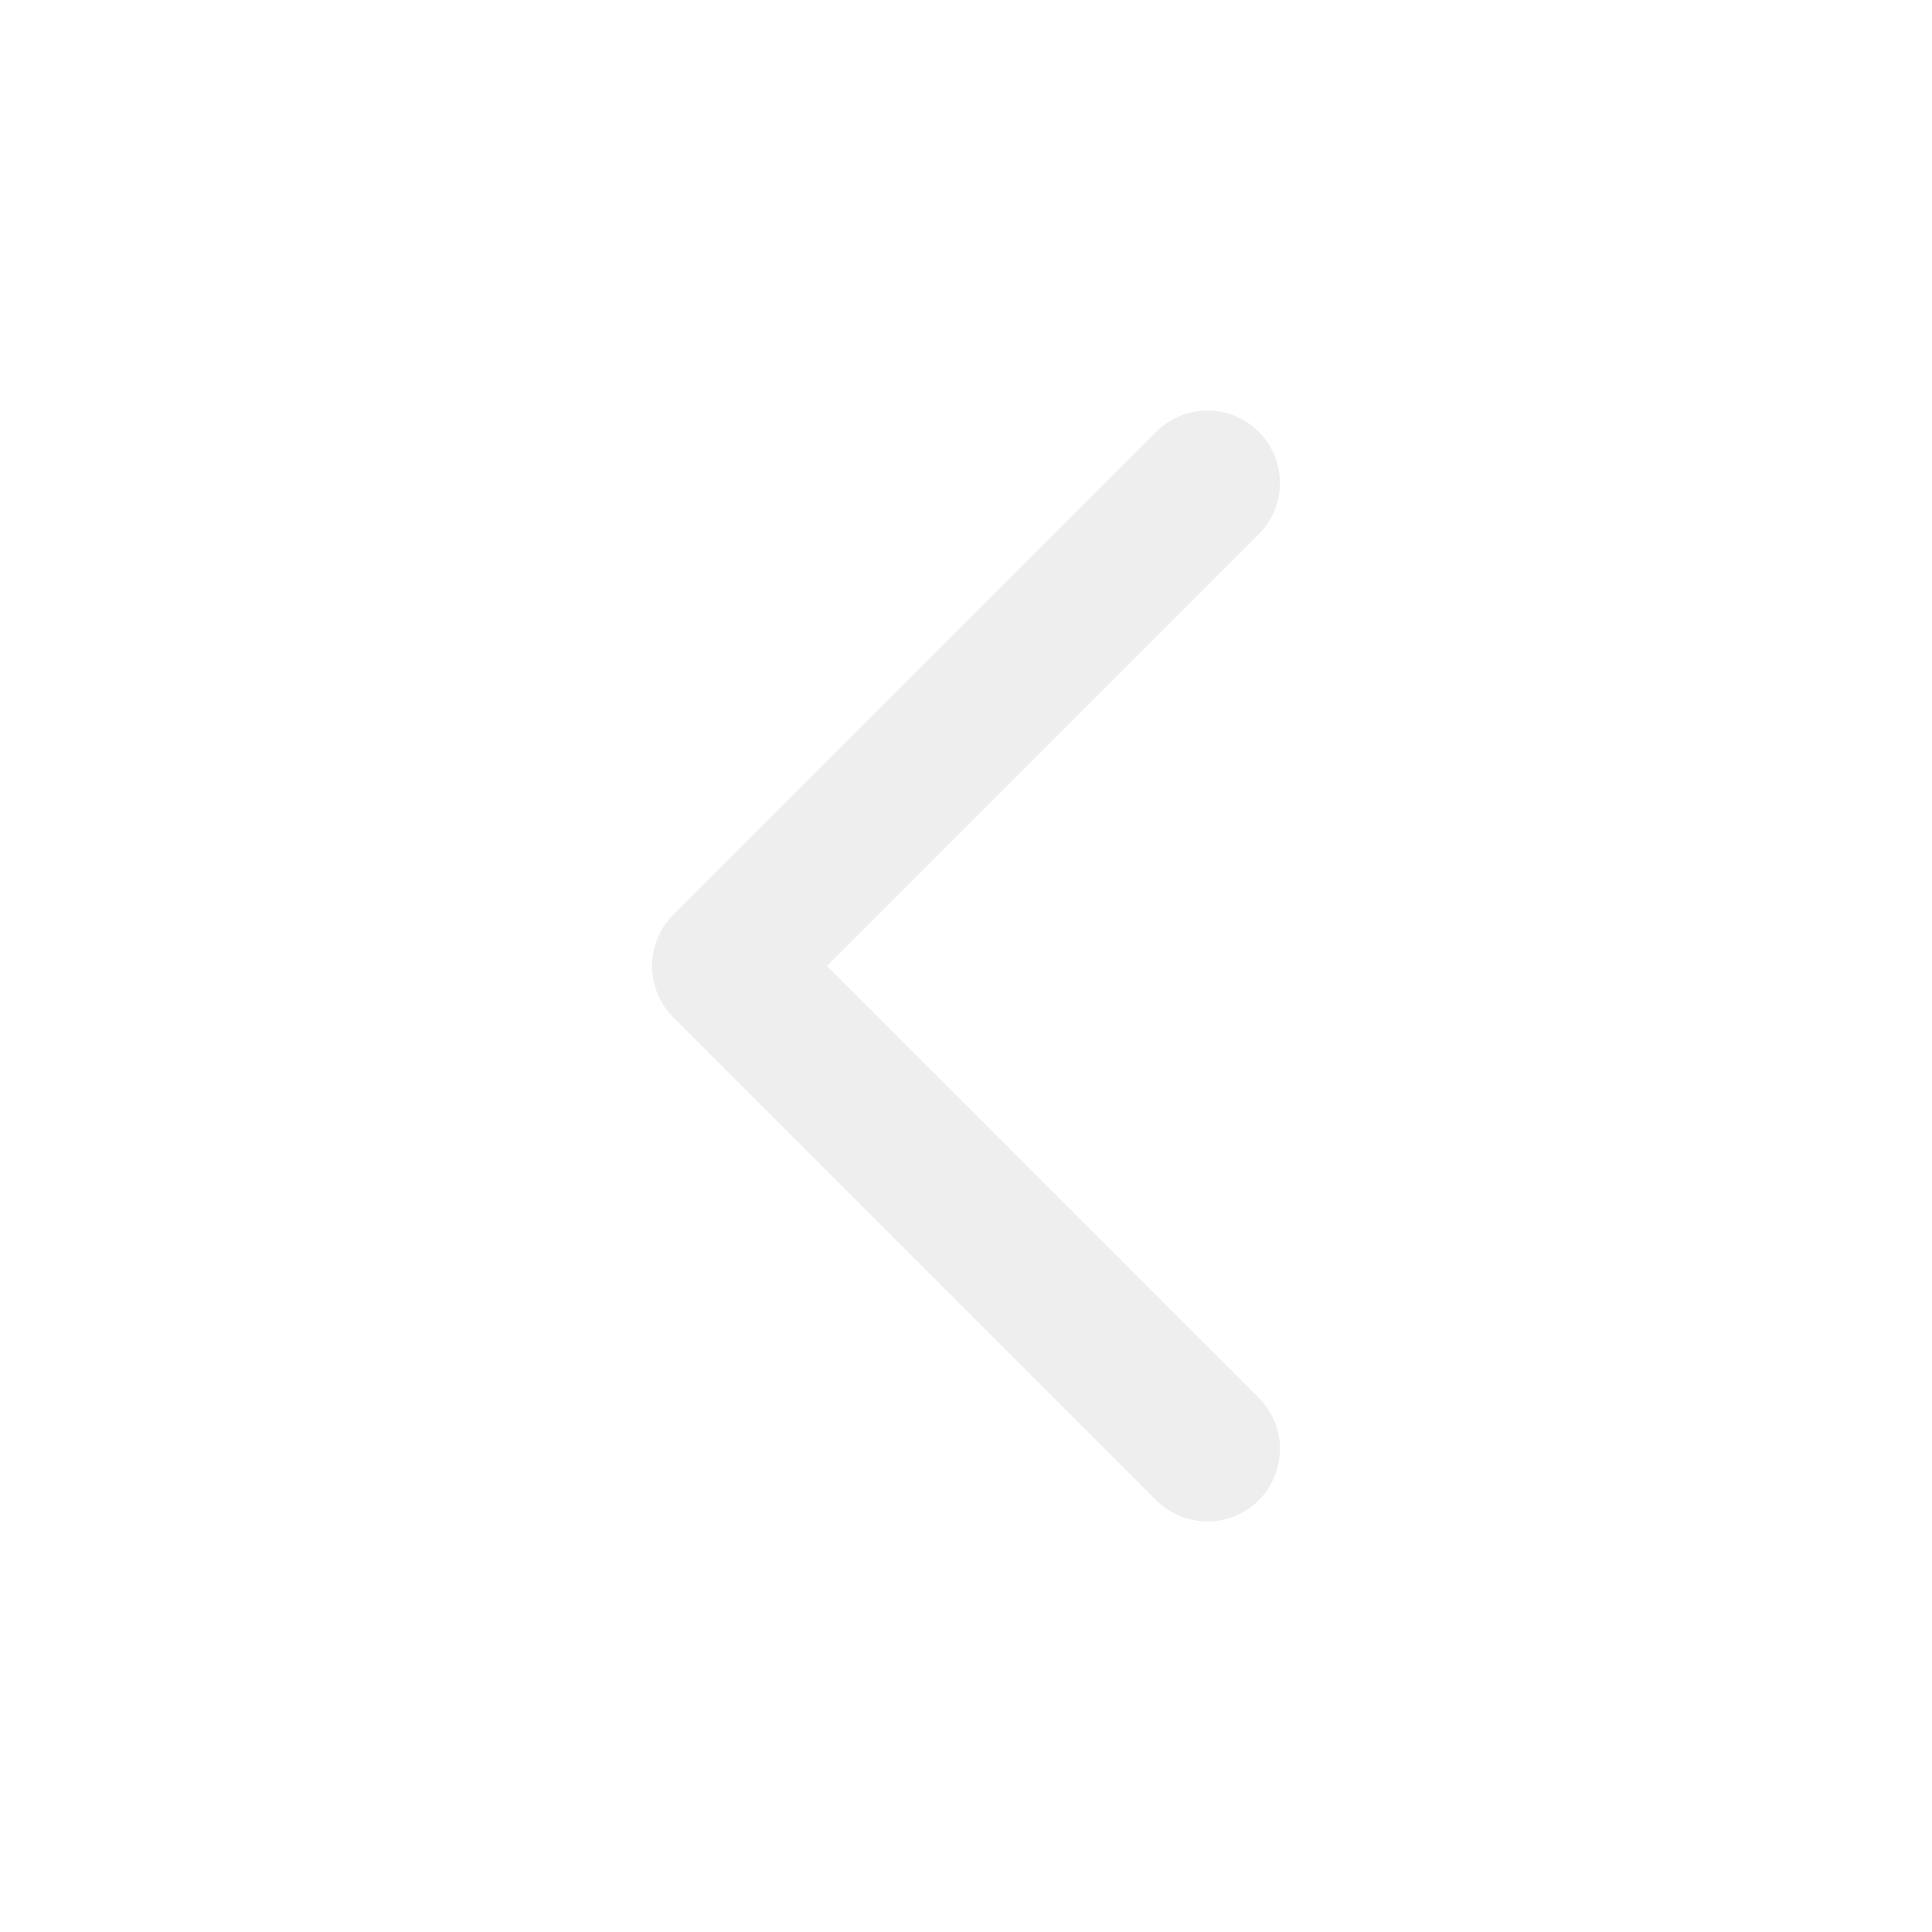
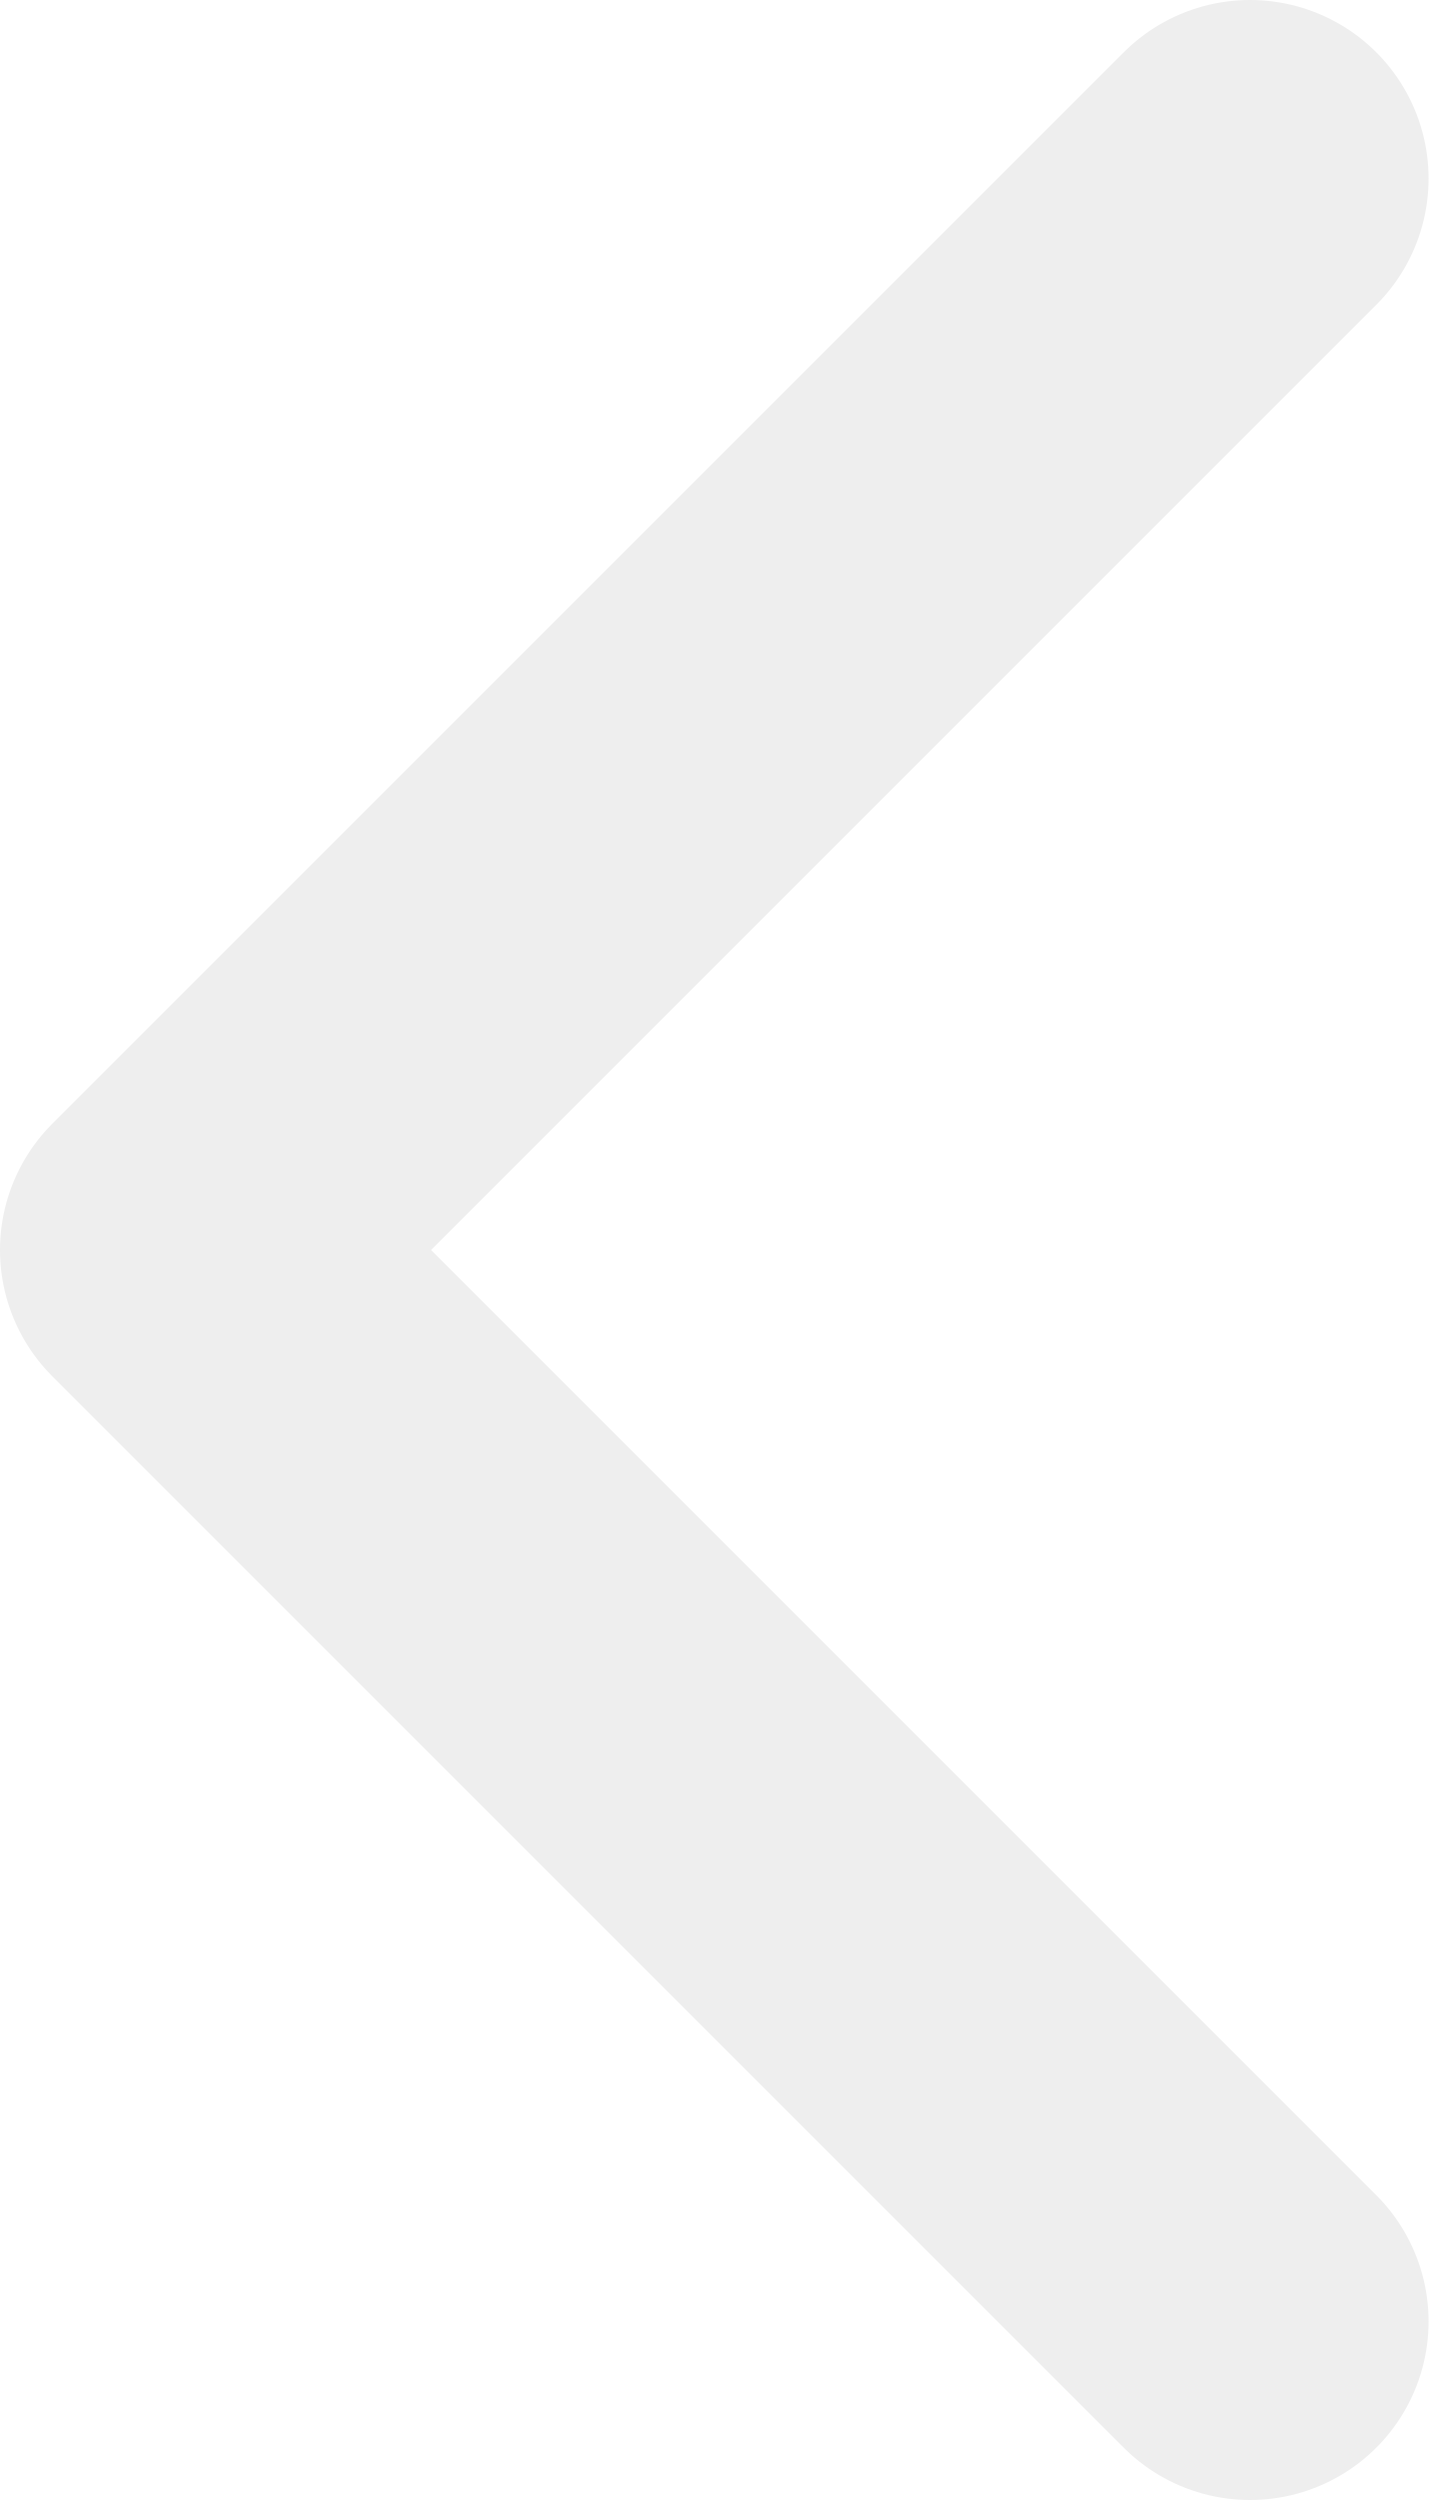
- <svg xmlns="http://www.w3.org/2000/svg" width="40" height="40" viewBox="0 0 40 40" fill="none">
-   <path d="M25 10L15 20L25 30" stroke="#EEEEEE" stroke-width="3" stroke-linecap="round" stroke-linejoin="round" />
+ <svg xmlns="http://www.w3.org/2000/svg" width="8" height="14" viewBox="0 0 8 14" fill="none">
+   <path d="M7 1L1 7L7 13" stroke="#EEEEEE" stroke-width="2" stroke-linecap="round" stroke-linejoin="round" />
</svg>
